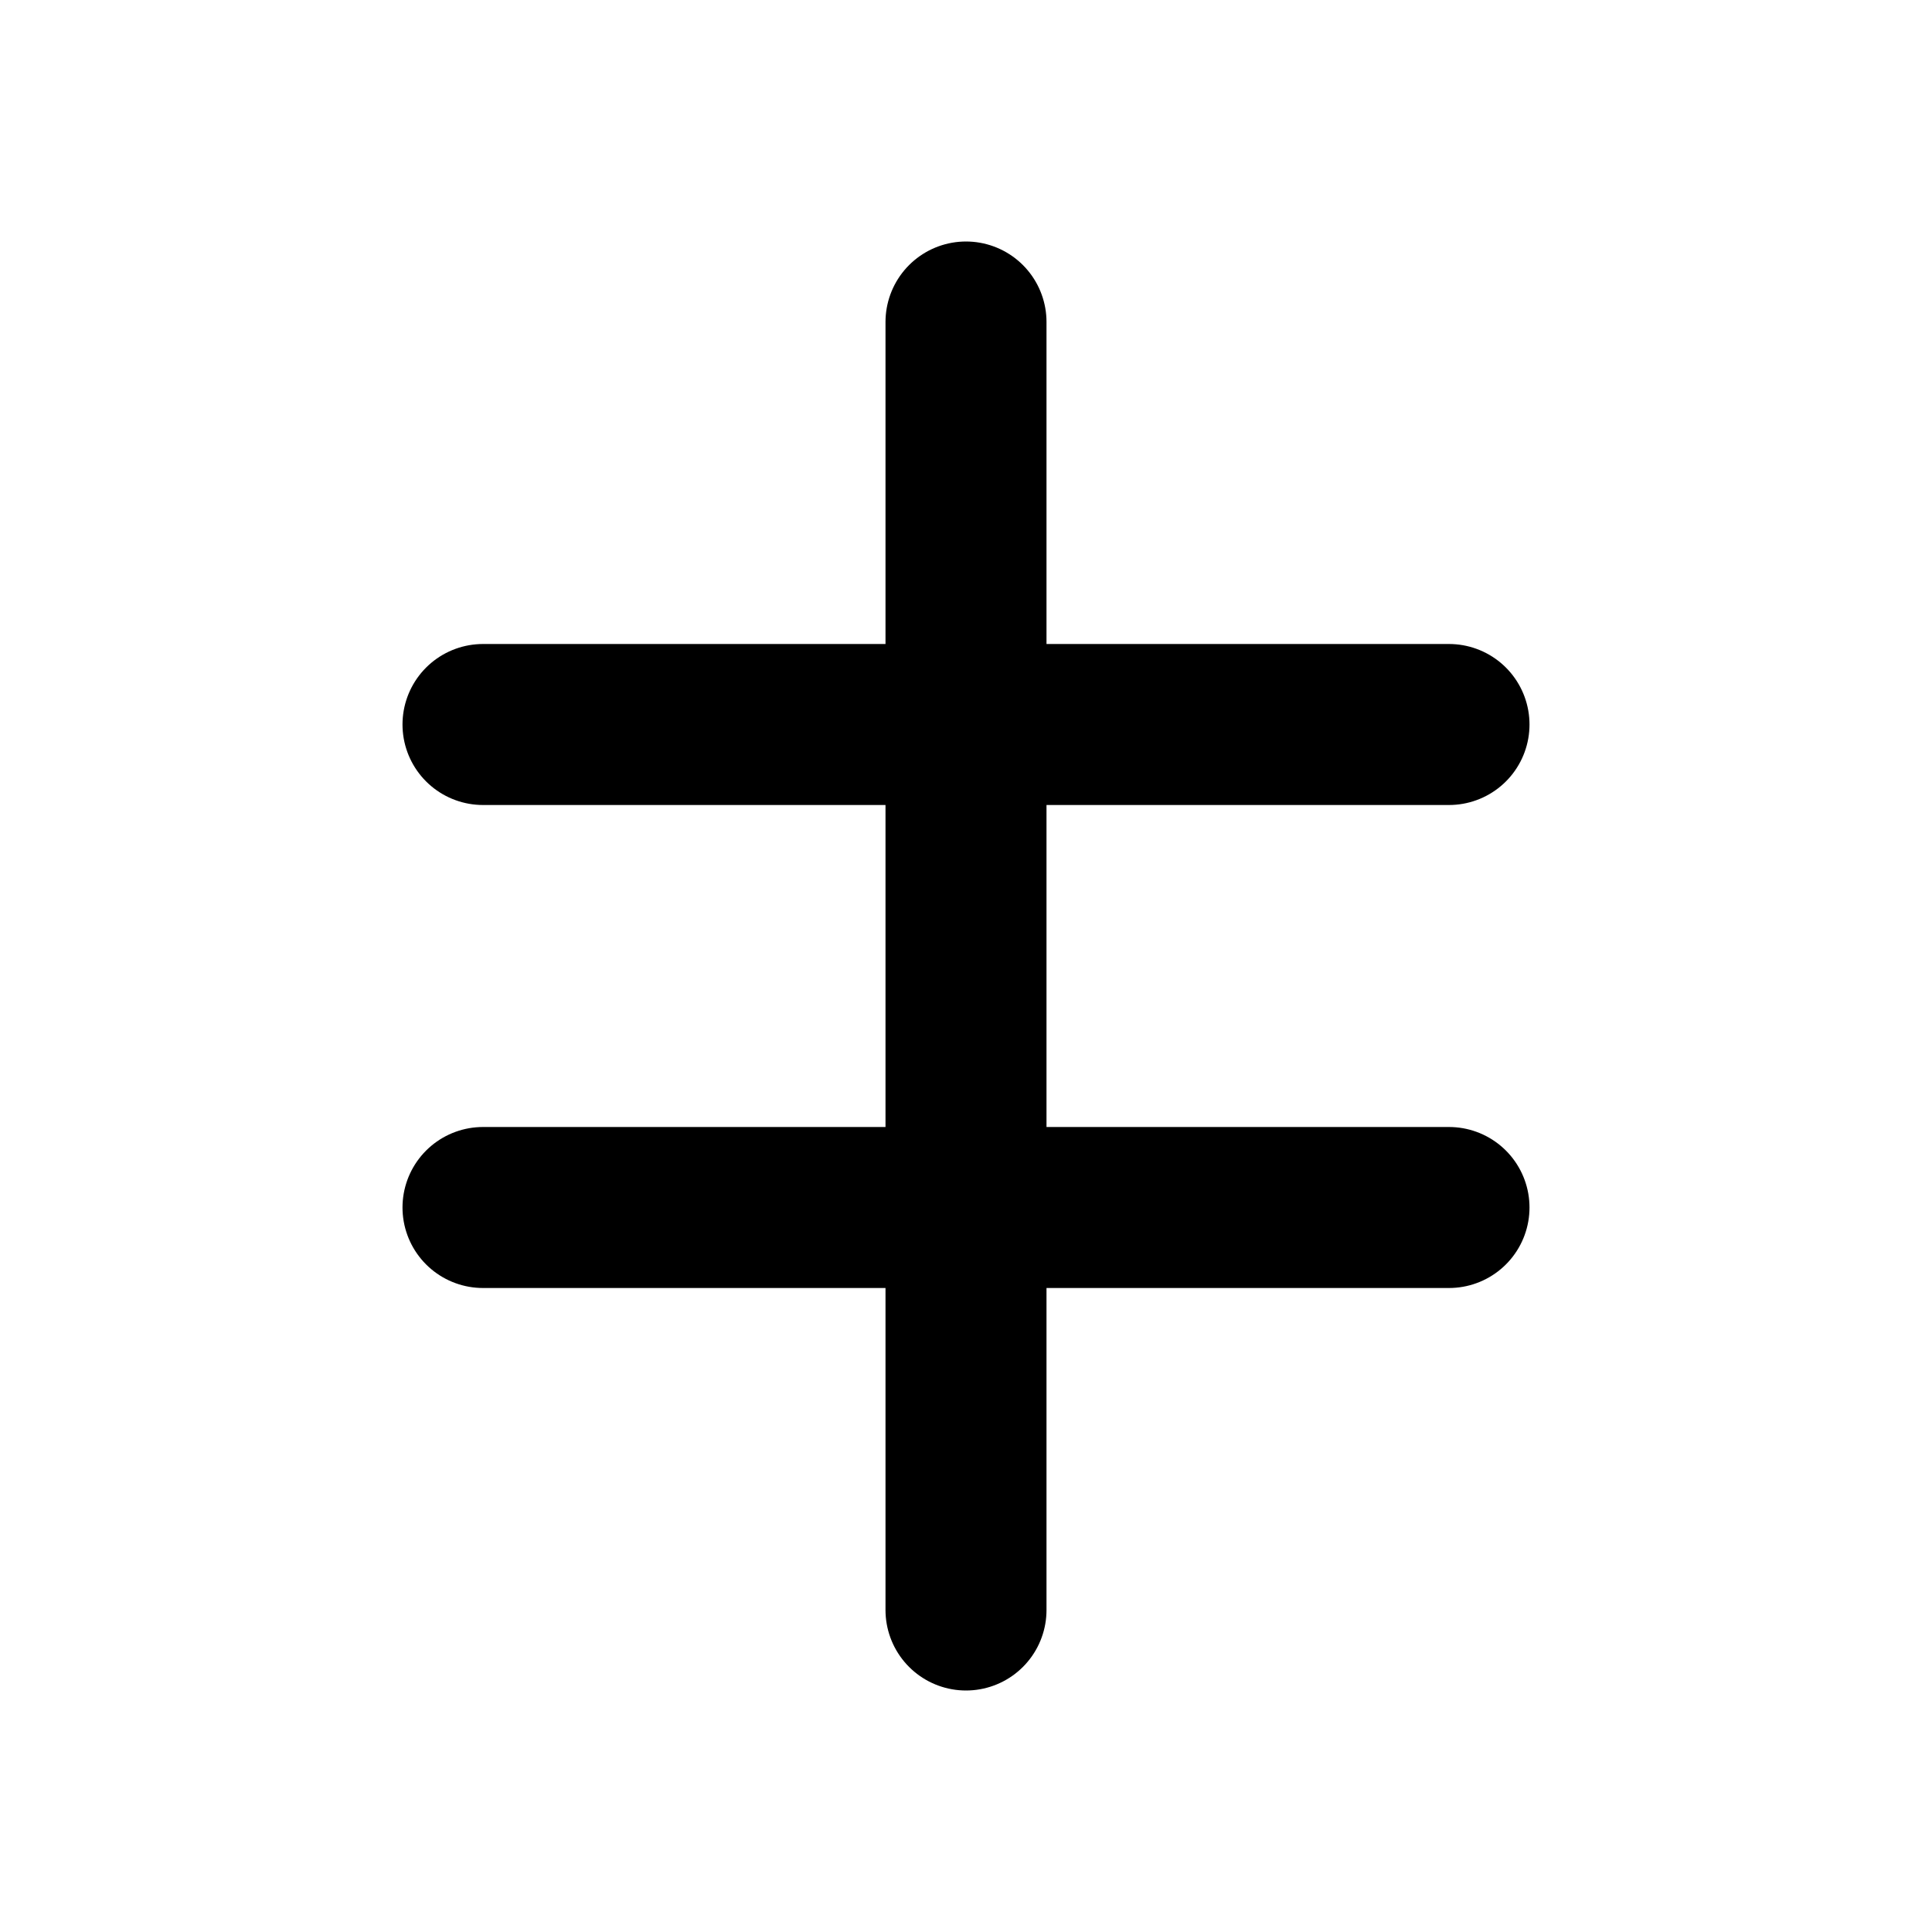
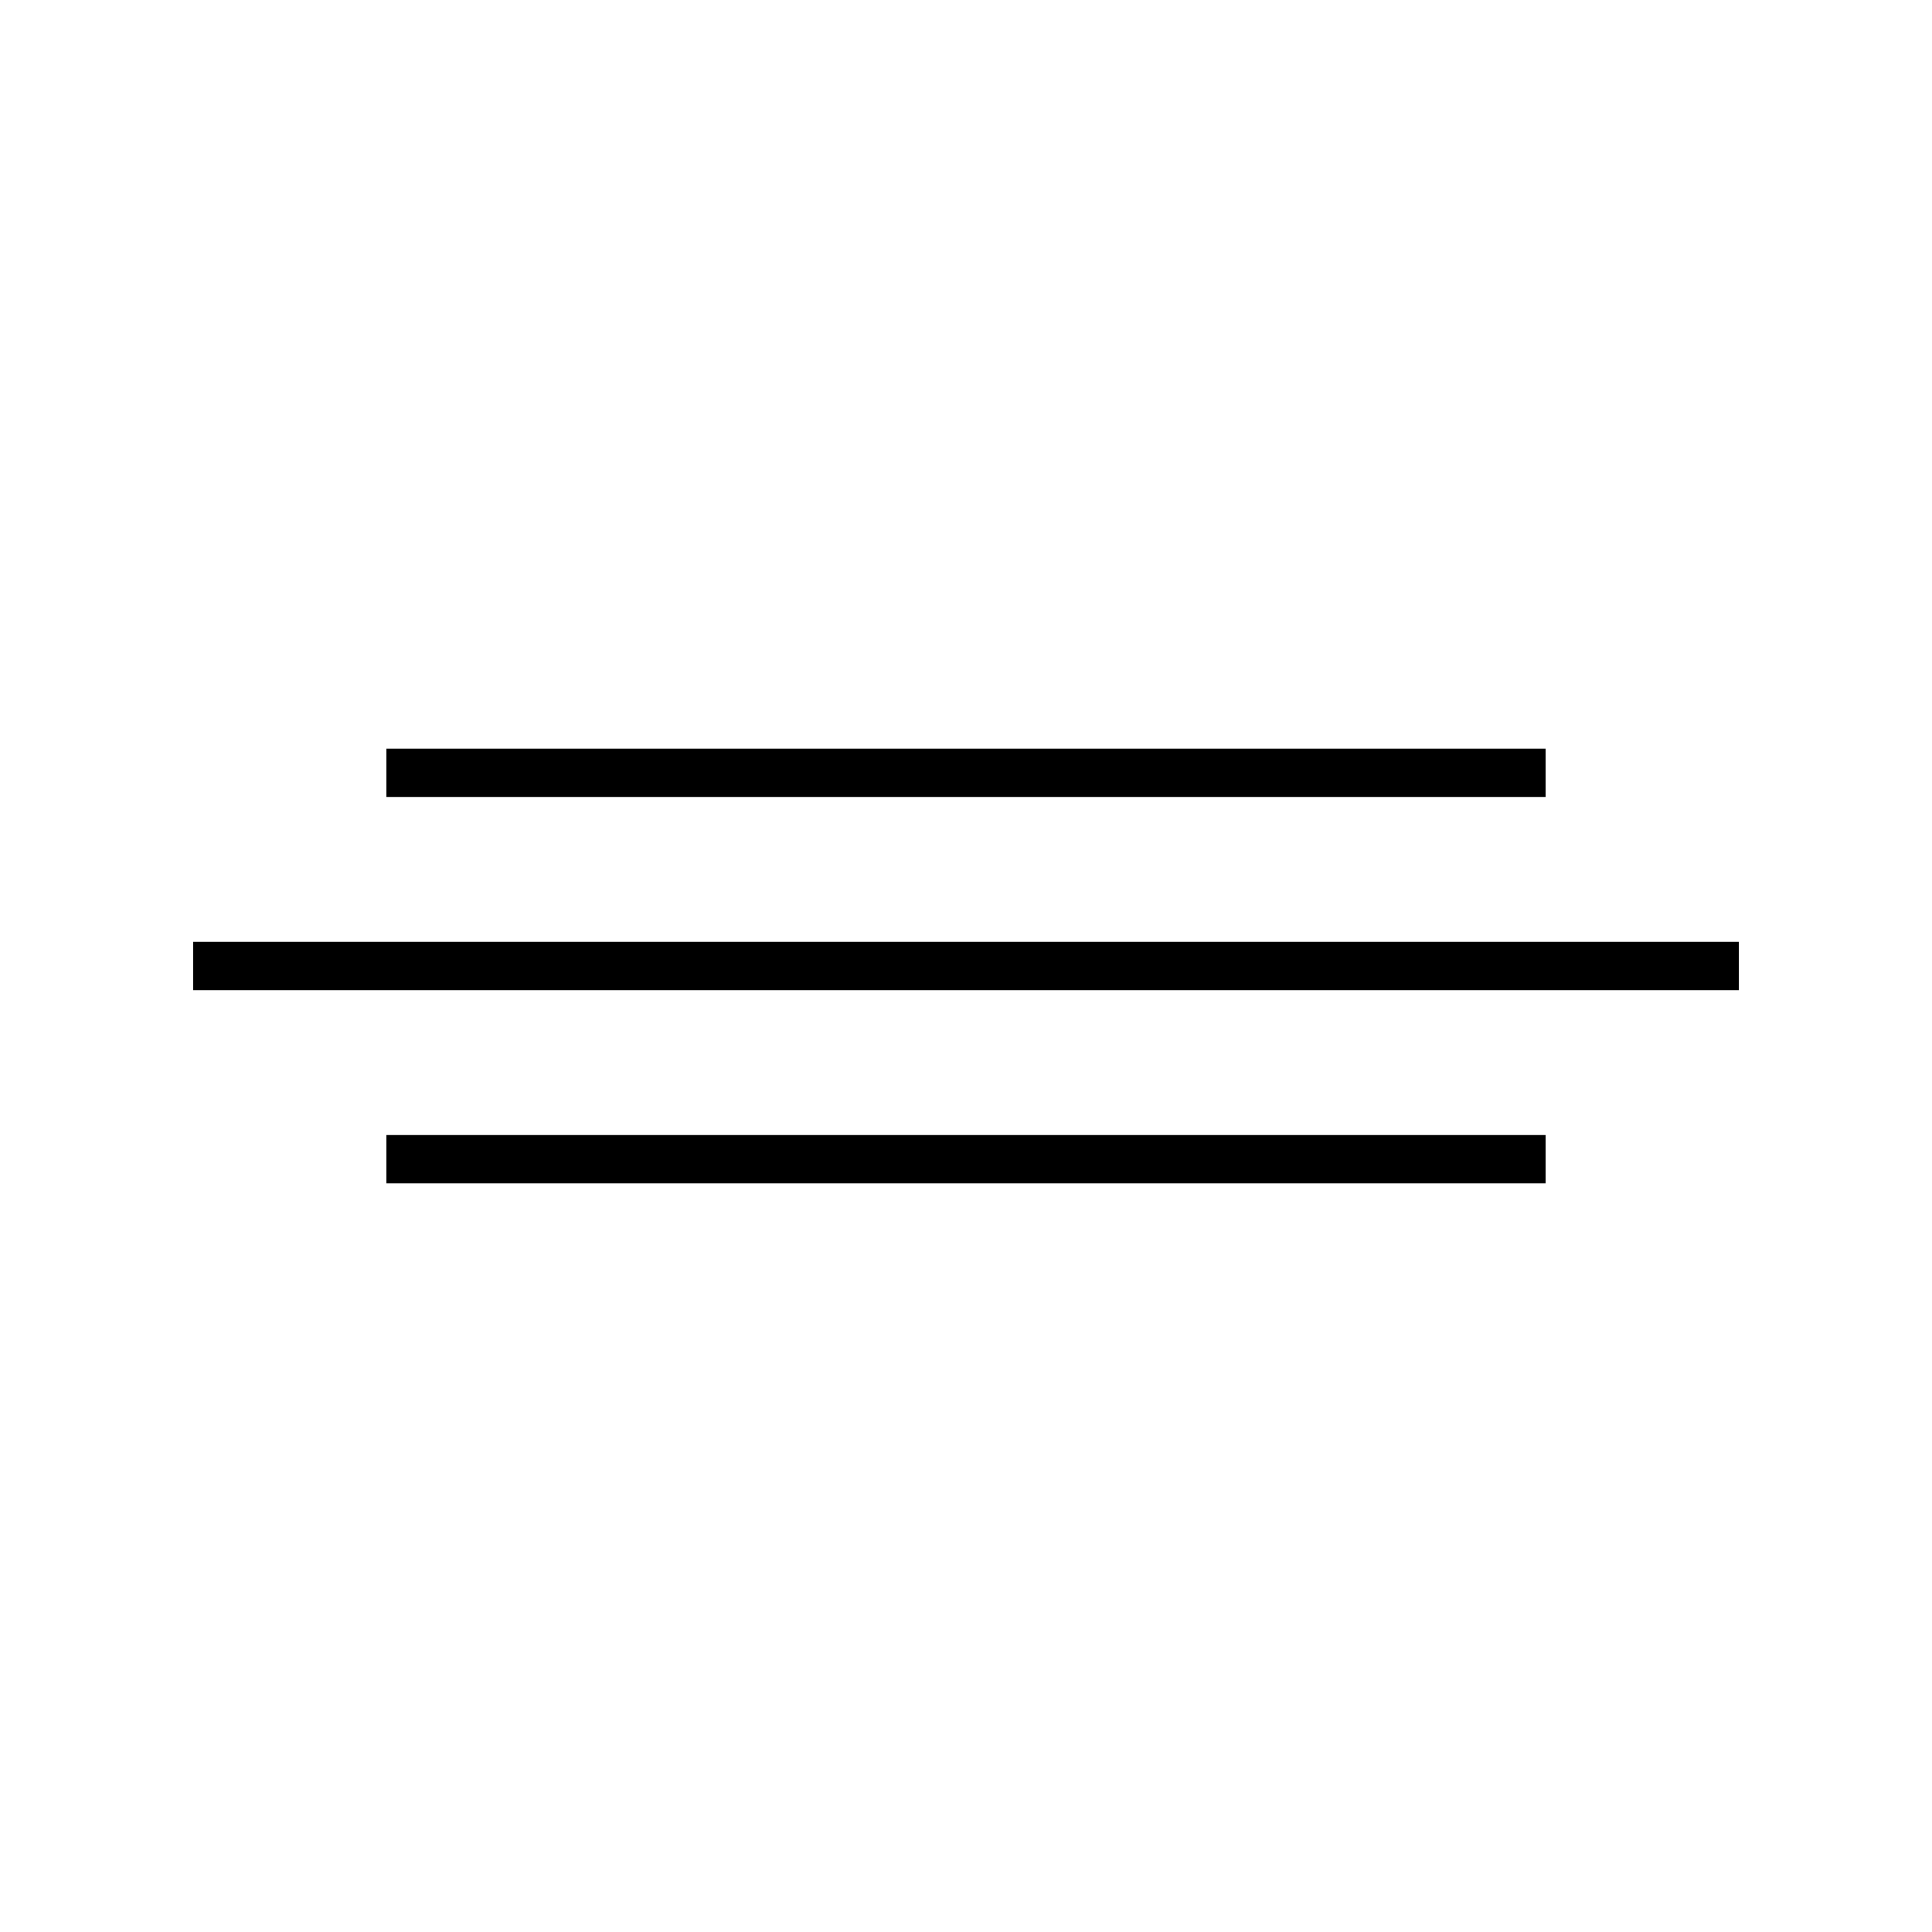
- <svg viewBox="0 0 24 24" fill="none" stroke="currentColor" stroke-width="2" stroke-linecap="round">
-   <line x1="12" y1="4" x2="12" y2="20" />
-   <line x1="6" y1="9" x2="18" y2="9" />
-   <line x1="6" y1="15" x2="18" y2="15" />
+ <svg xmlns="http://www.w3.org/2000/svg" width="100%" height="100%" viewBox="0 0 250 250" version="1.1" xml:space="preserve" style="fill-rule:evenodd;clip-rule:evenodd;stroke-linejoin:round;stroke-miterlimit:1.414;">
+   <g id="Layer1">
+     <path d="M25,125L225,125" style="fill:none;stroke-width:6.25px;stroke:black;" />
+     <path d="M50,100L200,100" style="fill:none;stroke-width:6.25px;stroke:black;" />
+     <path d="M50,150L200,150" style="fill:none;stroke-width:6.25px;stroke:black;" />
+   </g>
</svg>
